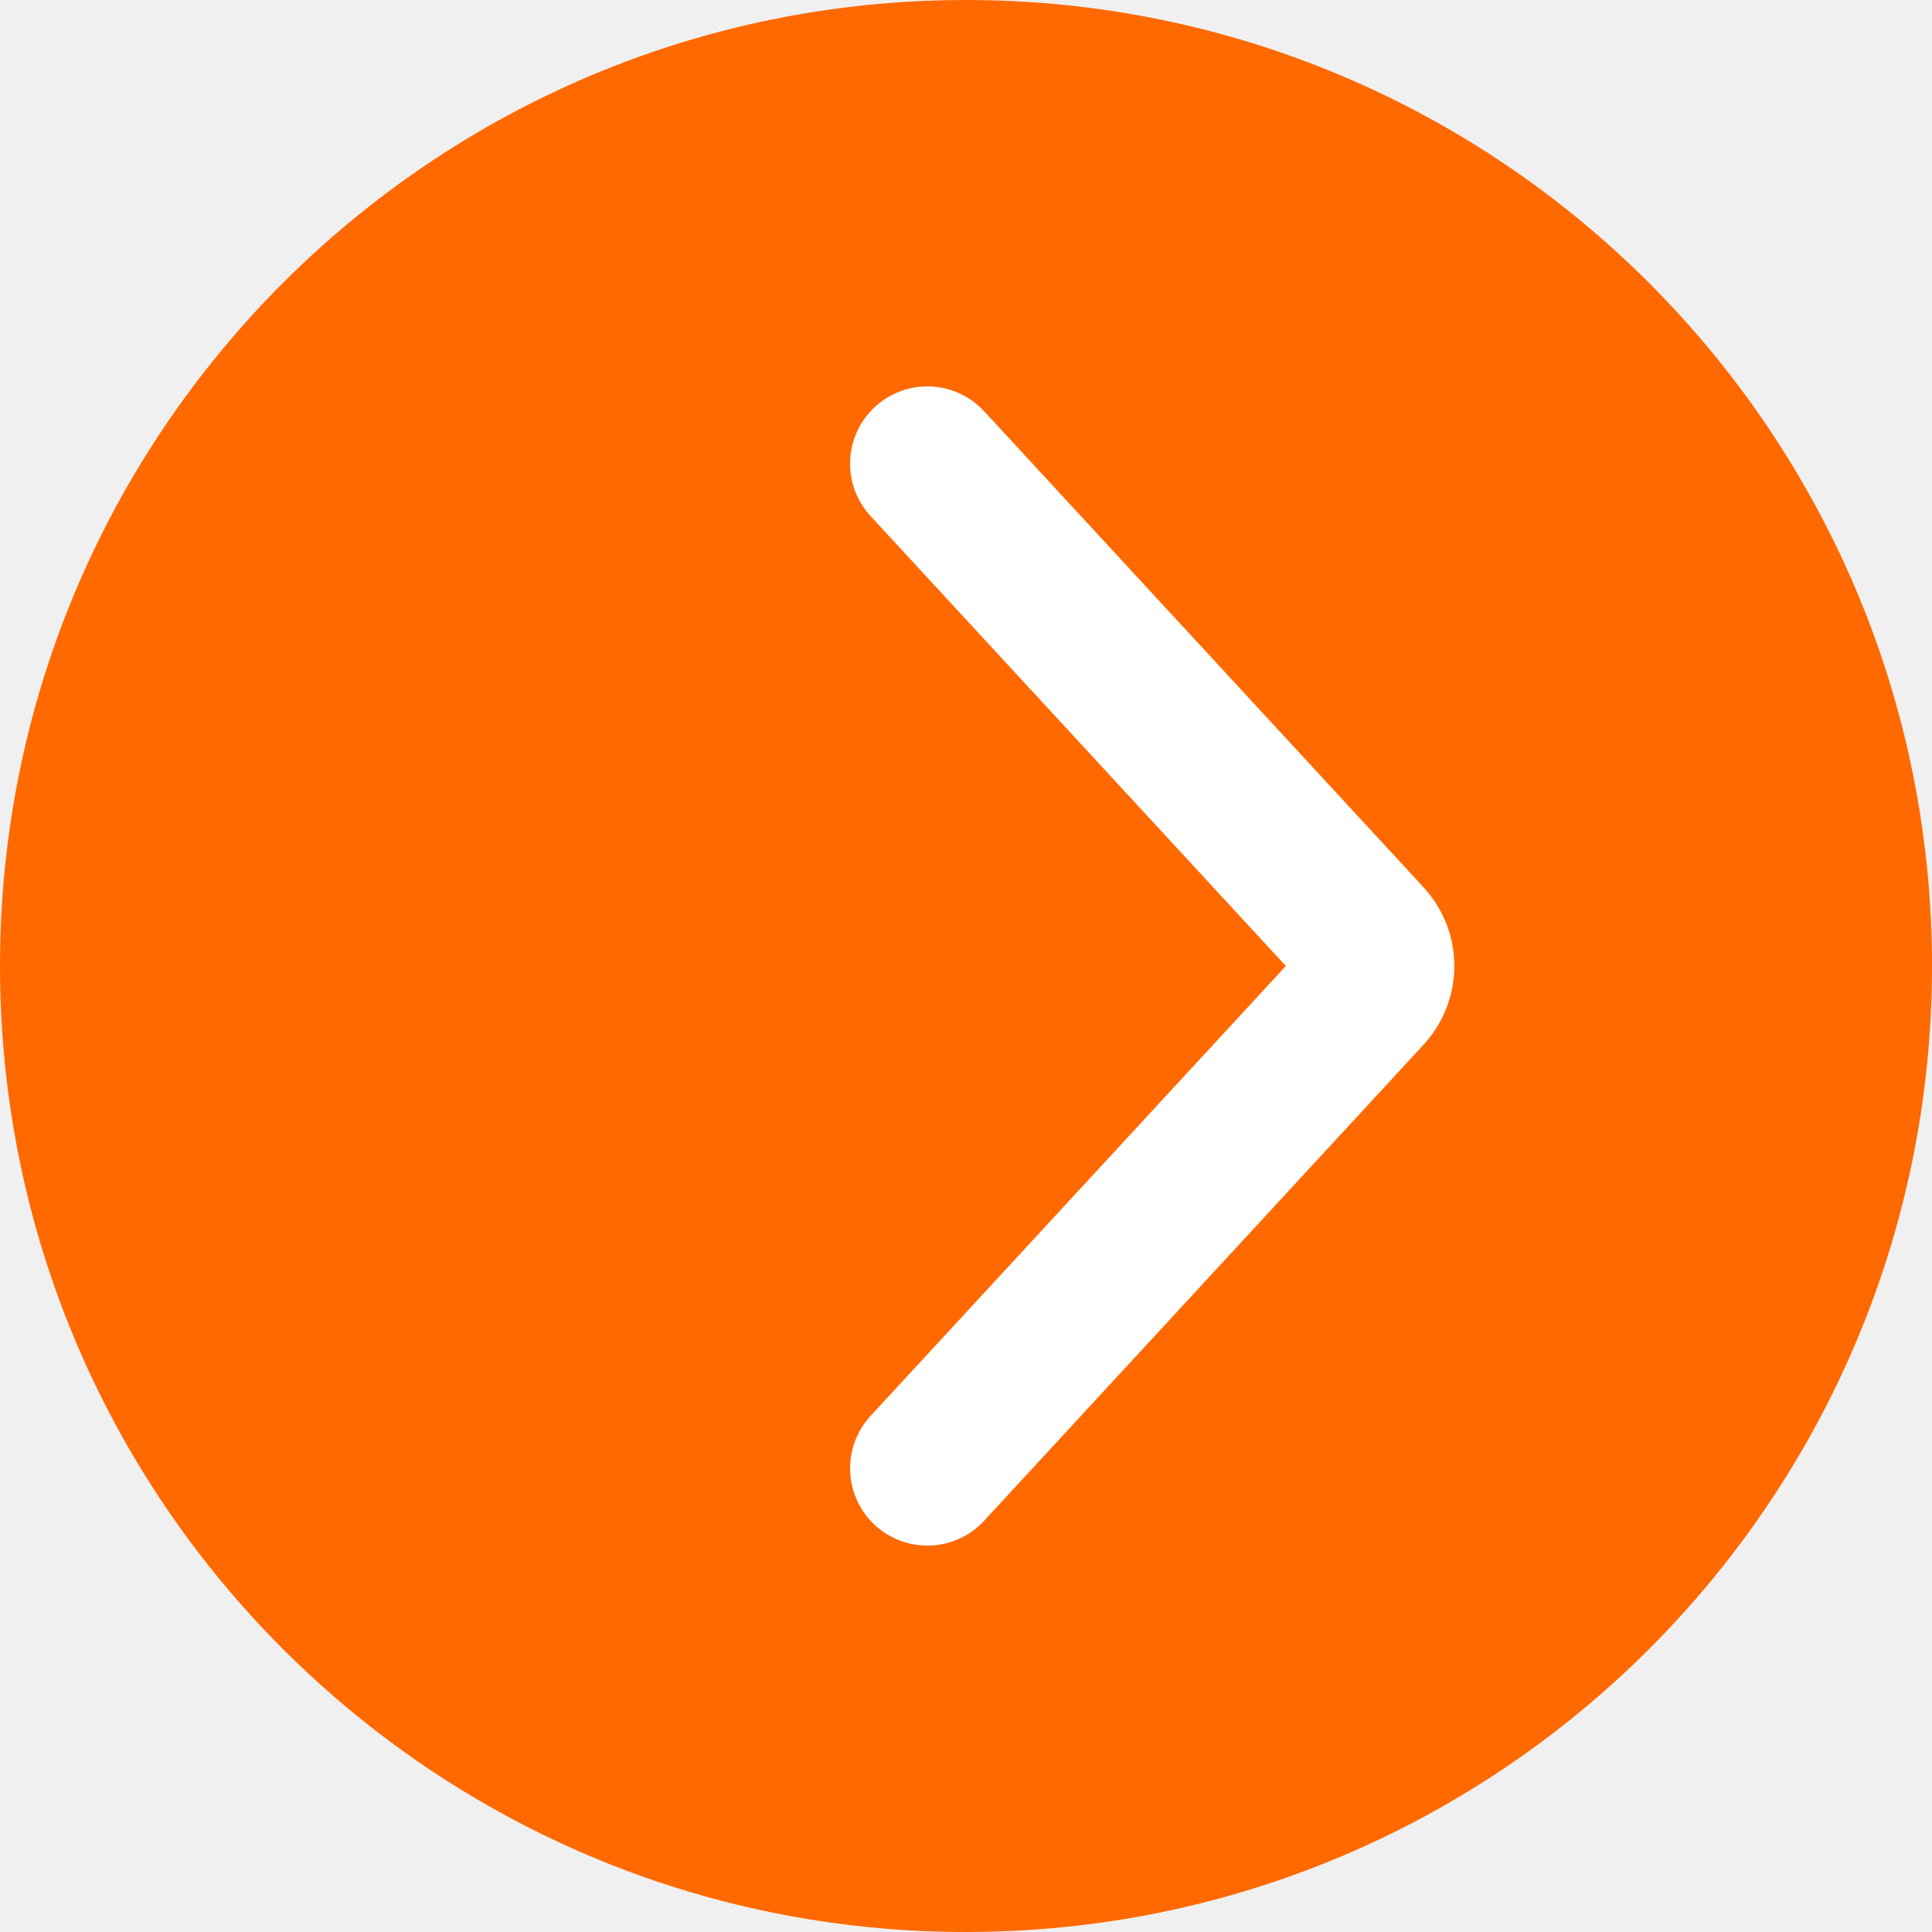
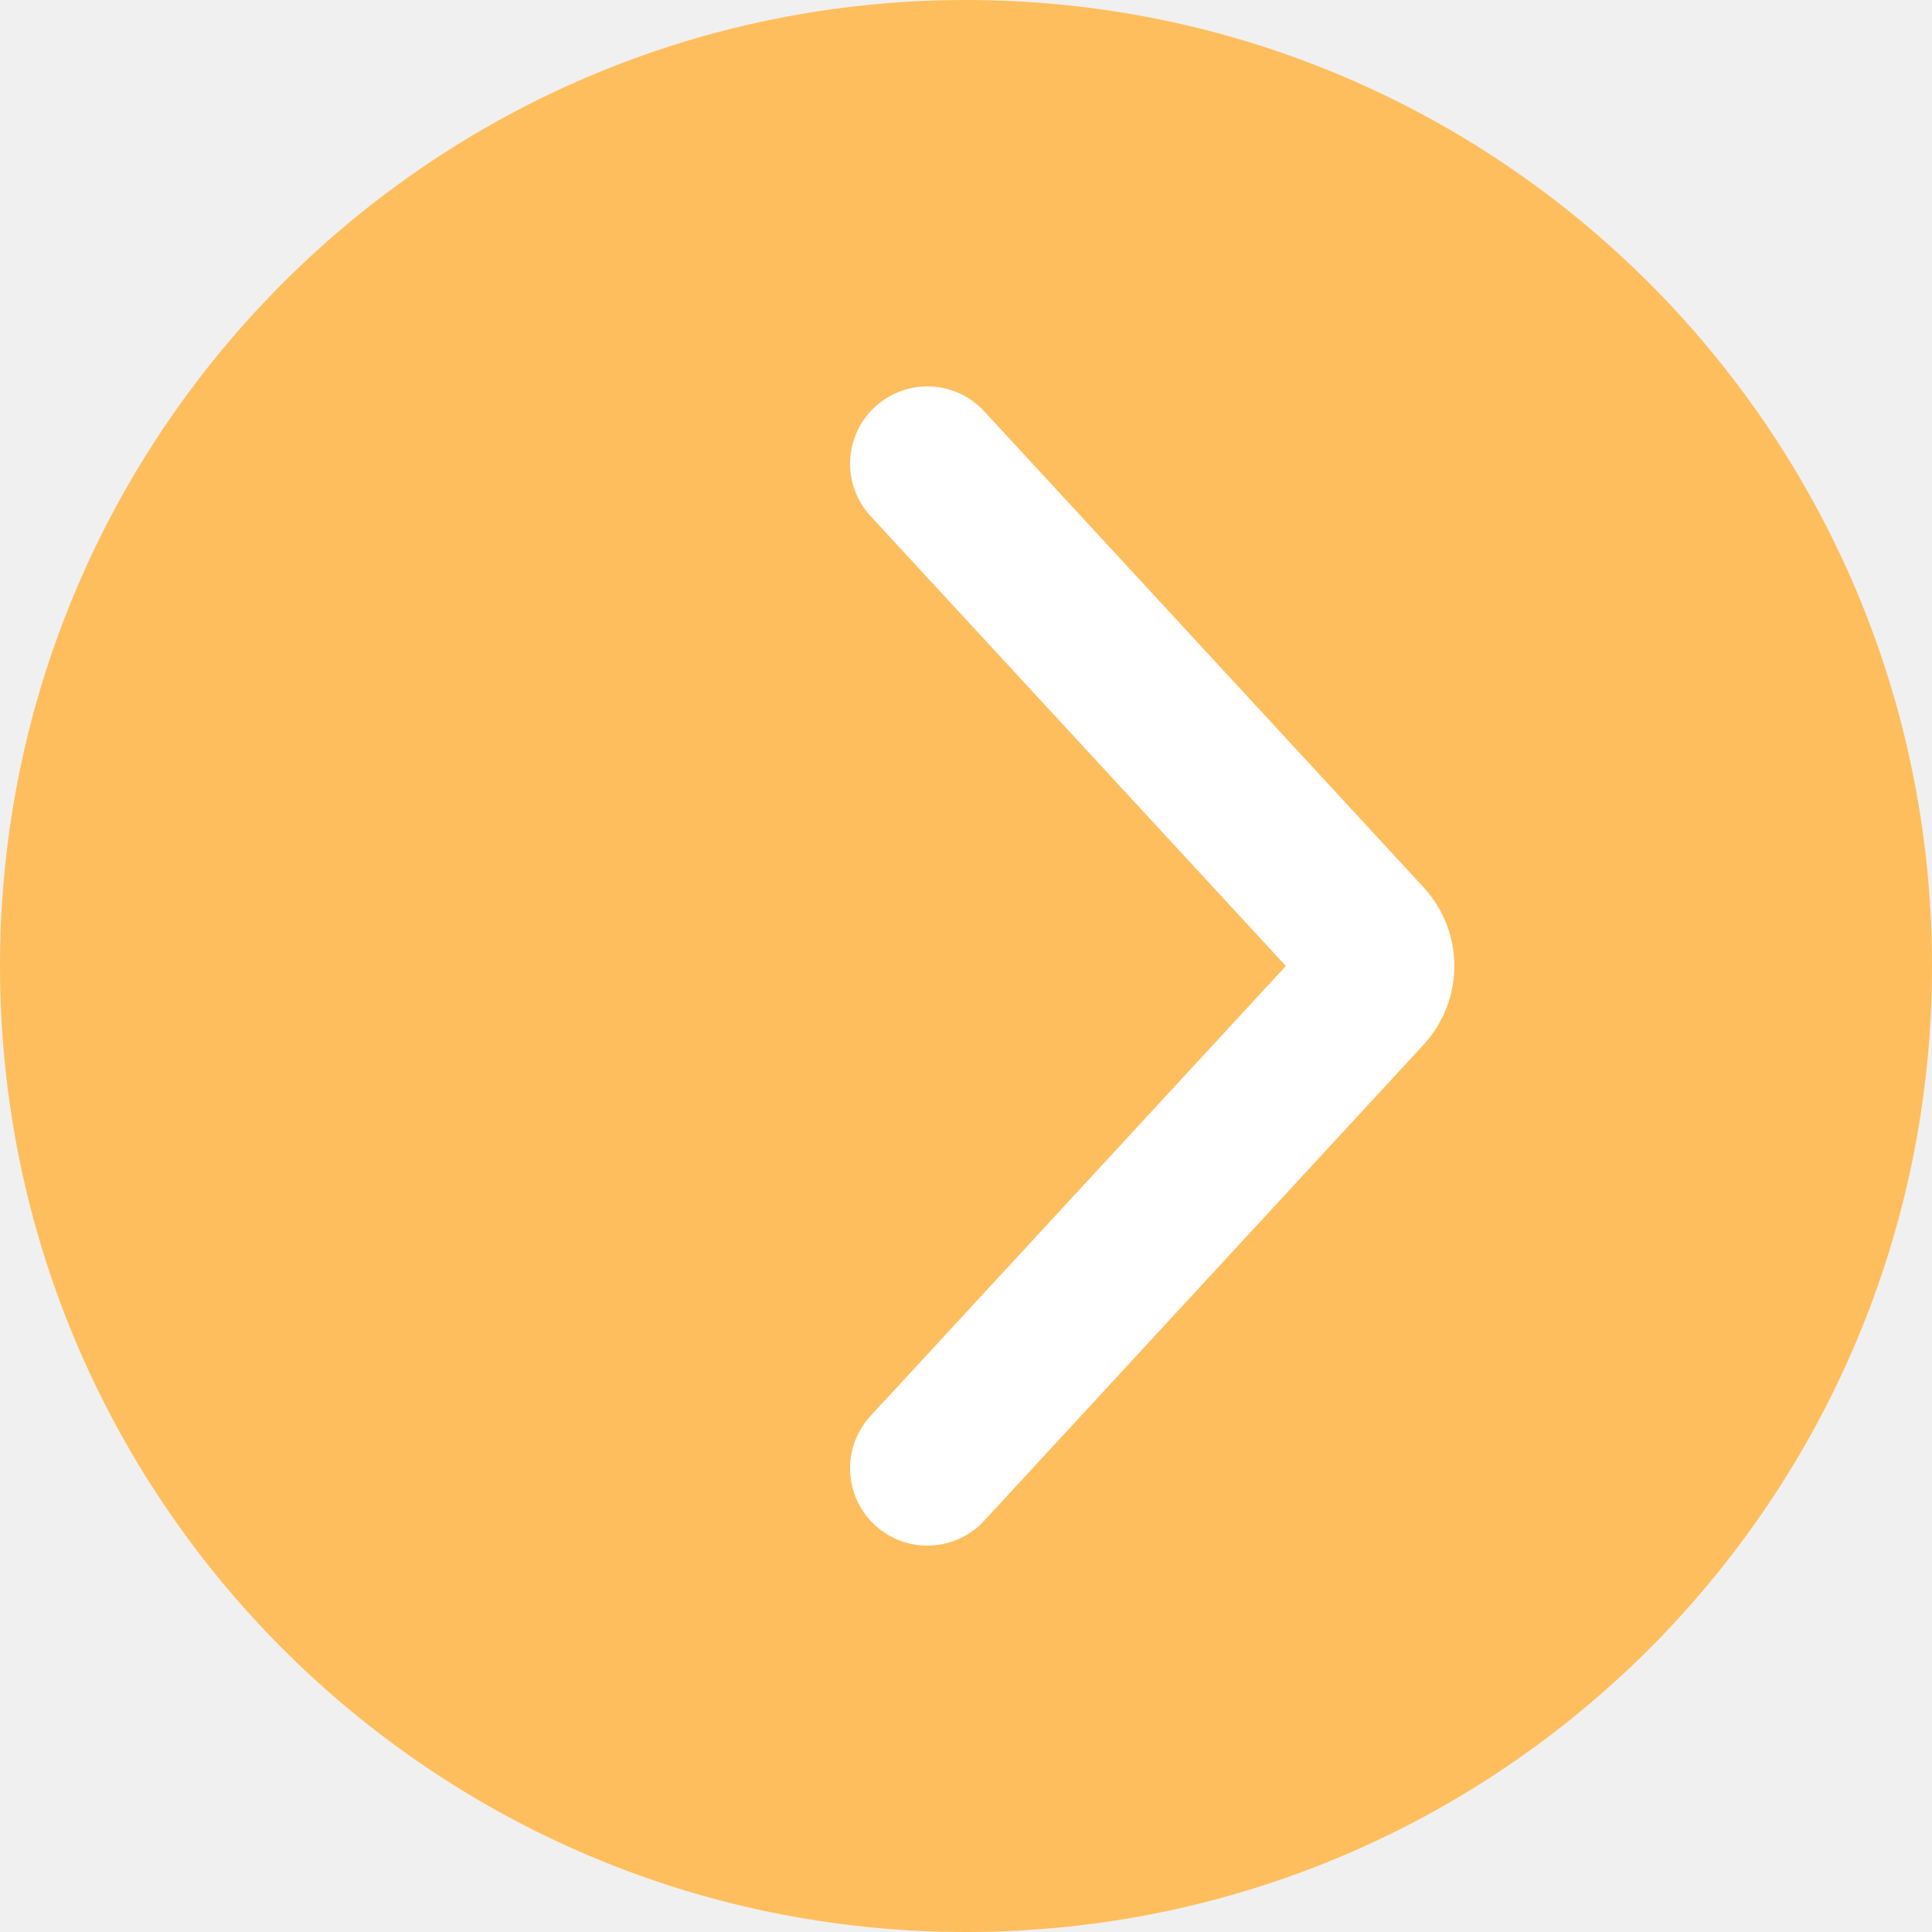
<svg xmlns="http://www.w3.org/2000/svg" width="50" height="50" viewBox="0 0 50 50" fill="none">
-   <circle cx="25" cy="25" r="25" fill="#FF6900" />
+   <circle cx="25" cy="25" r="25" fill="#ffbe5d" />
  <path d="M24 38L35.374 25.678C35.727 25.295 35.727 24.705 35.374 24.322L24 12" stroke="white" stroke-width="4" stroke-linecap="round" />
</svg>
